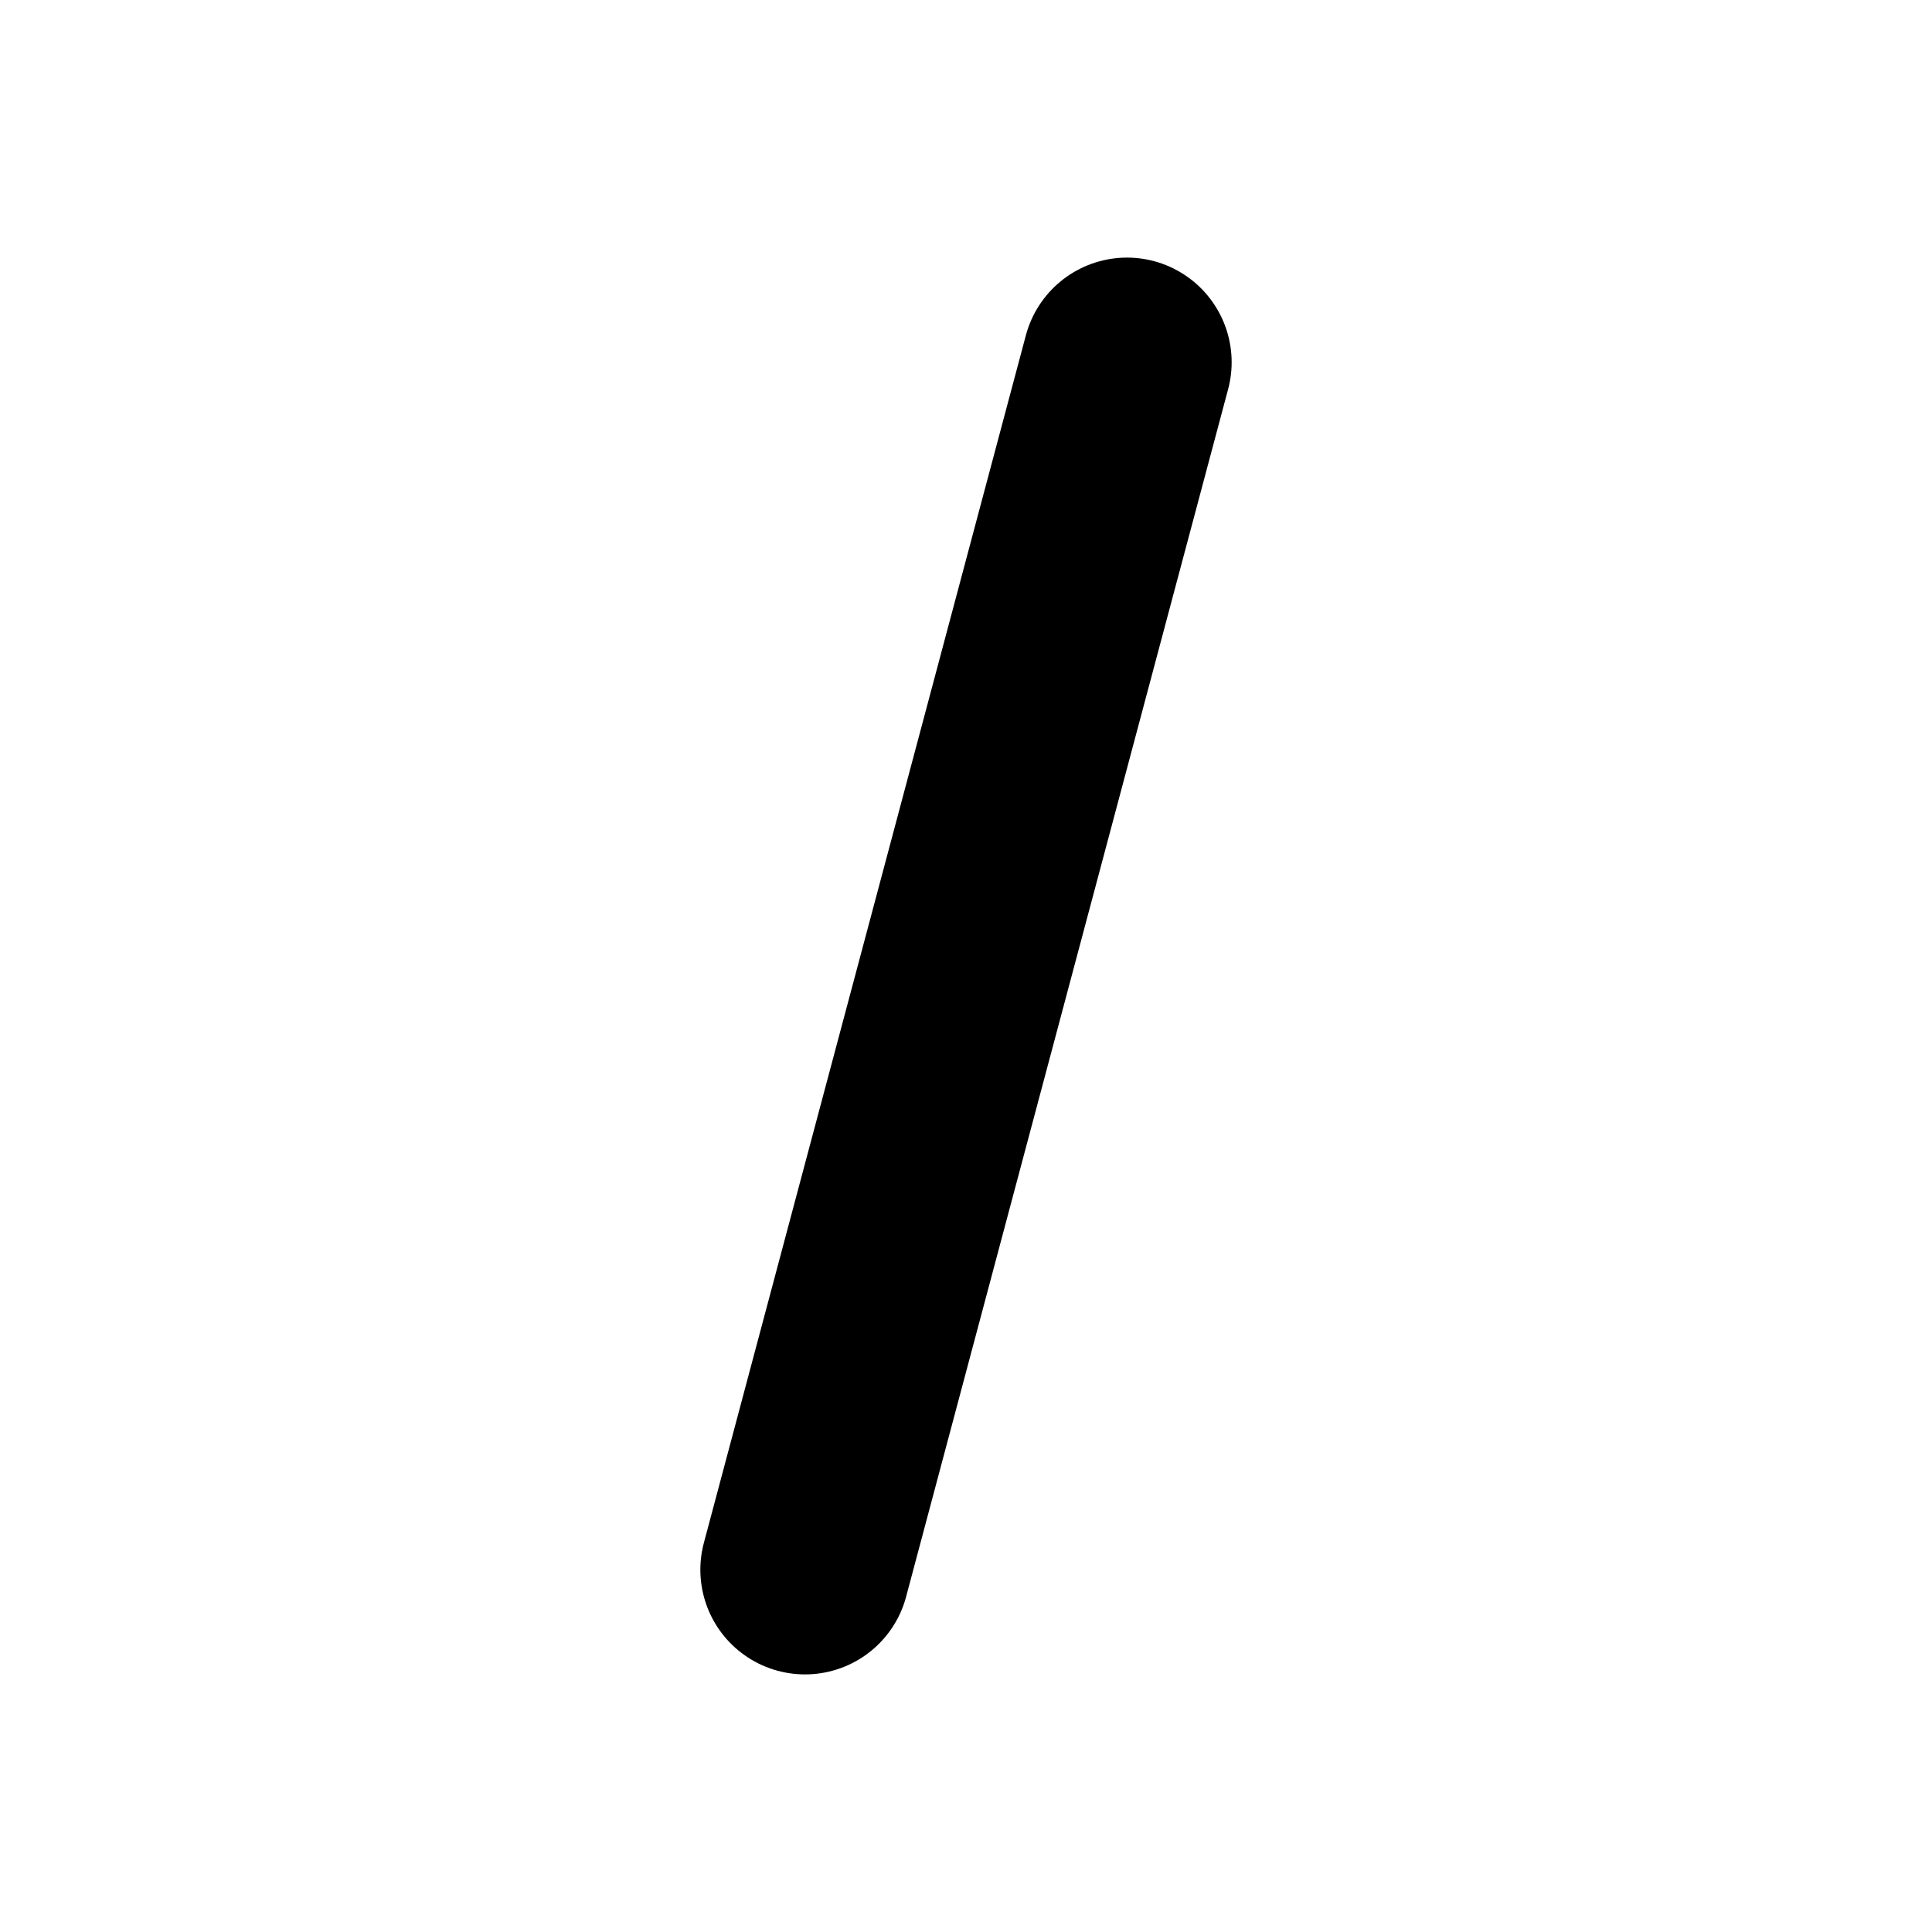
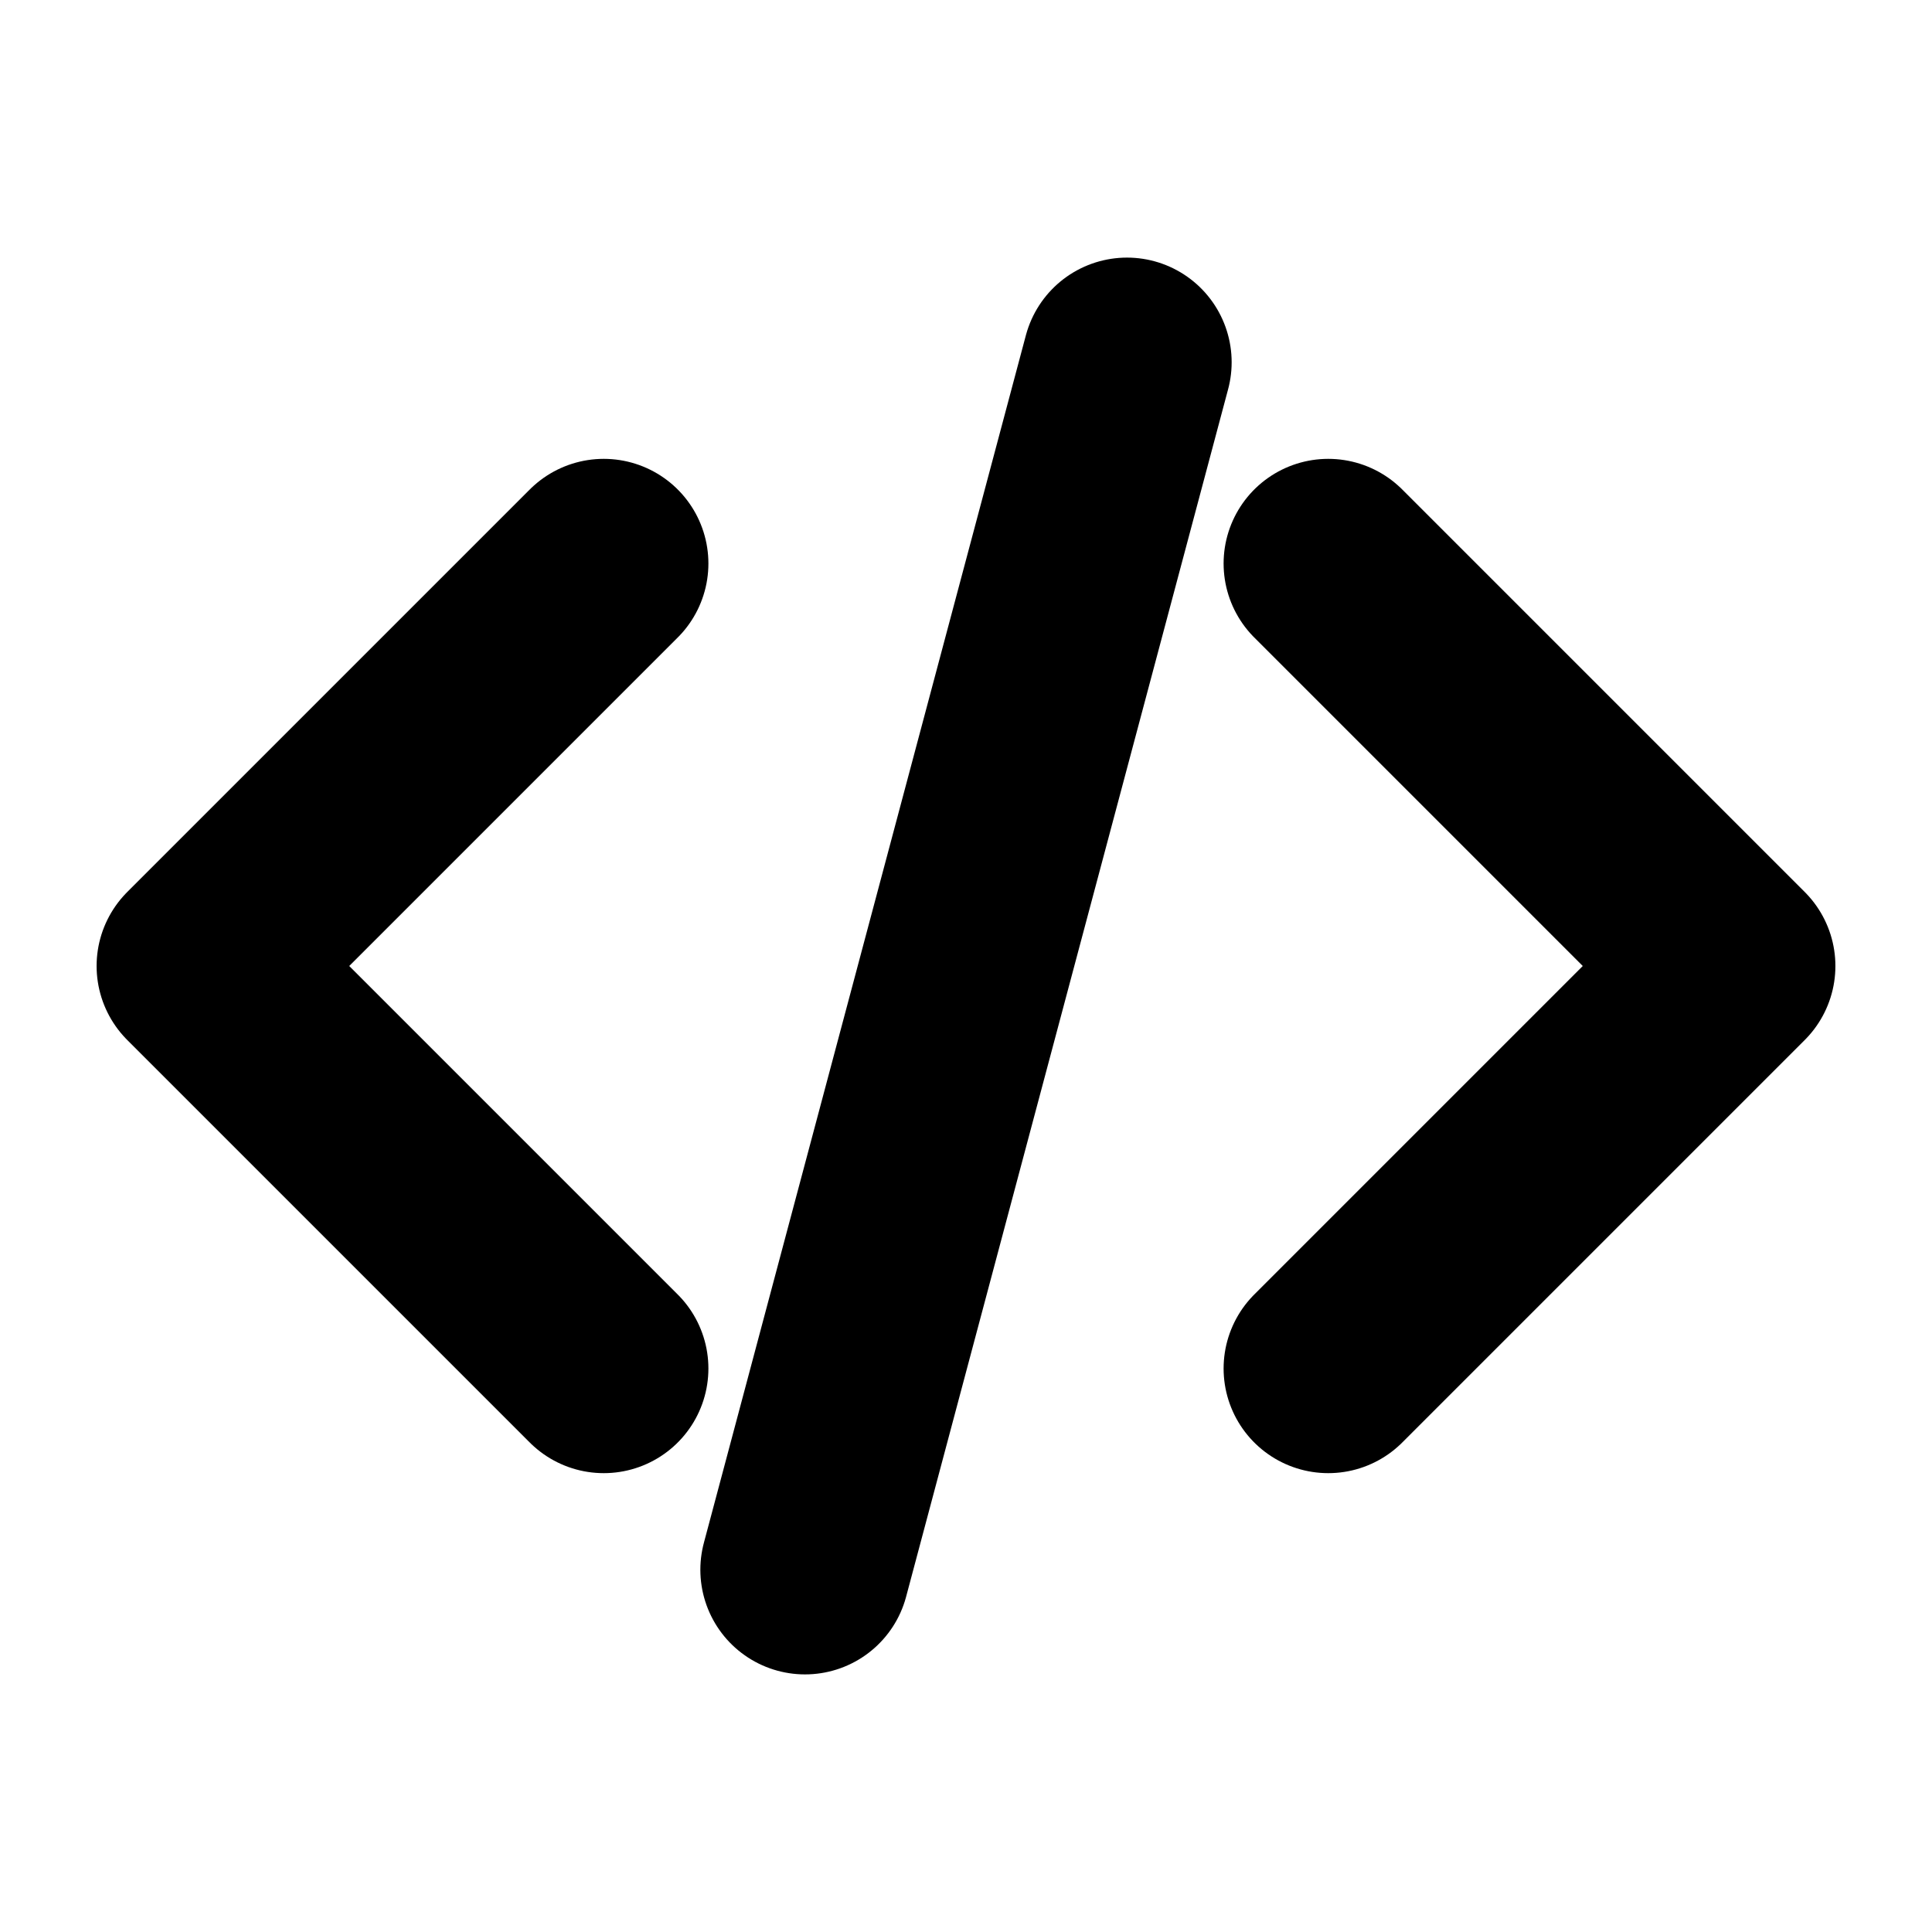
<svg xmlns="http://www.w3.org/2000/svg" width="24" height="24" viewBox="0 0 24 24" fill="none" stroke="currentColor" stroke-width="2.6" stroke-linecap="round" stroke-linejoin="round">
+   <path d="M7.5 7 2.5 12l5 5" />
+   <path d="m16.5 7 5 5-5 5" />
  <path d="M14 4.5 10 19.5" />
</svg>
